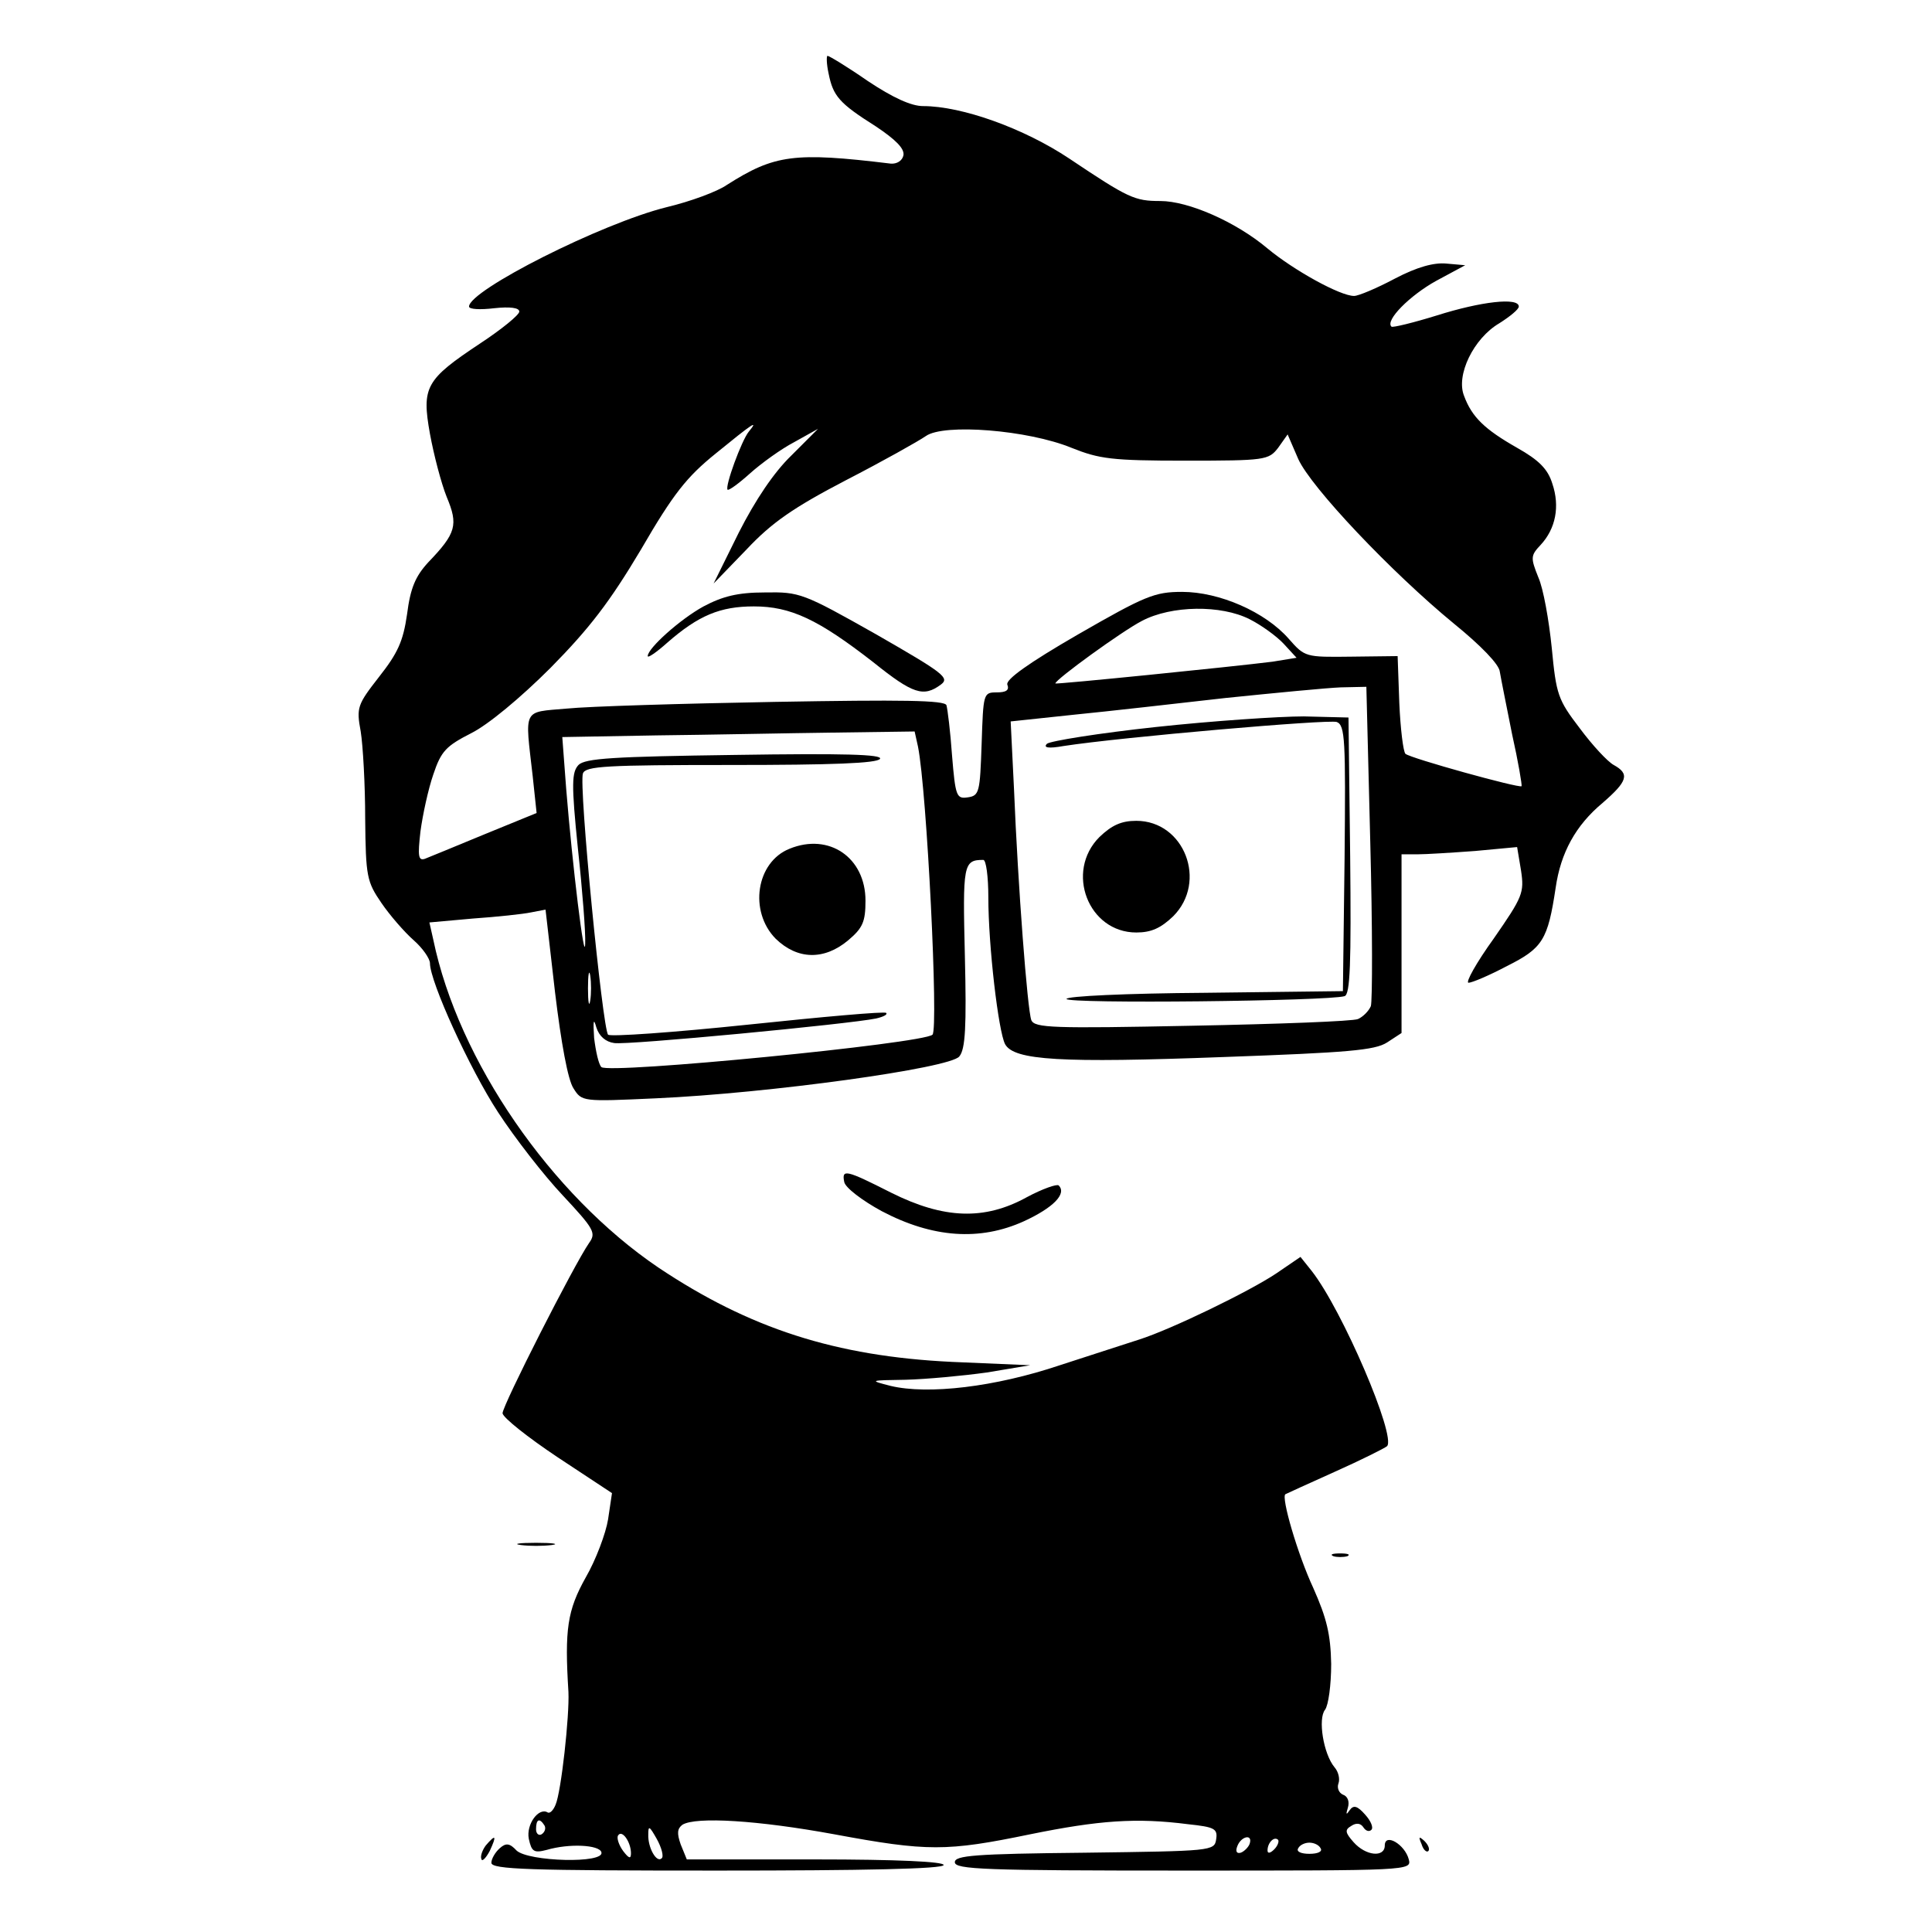
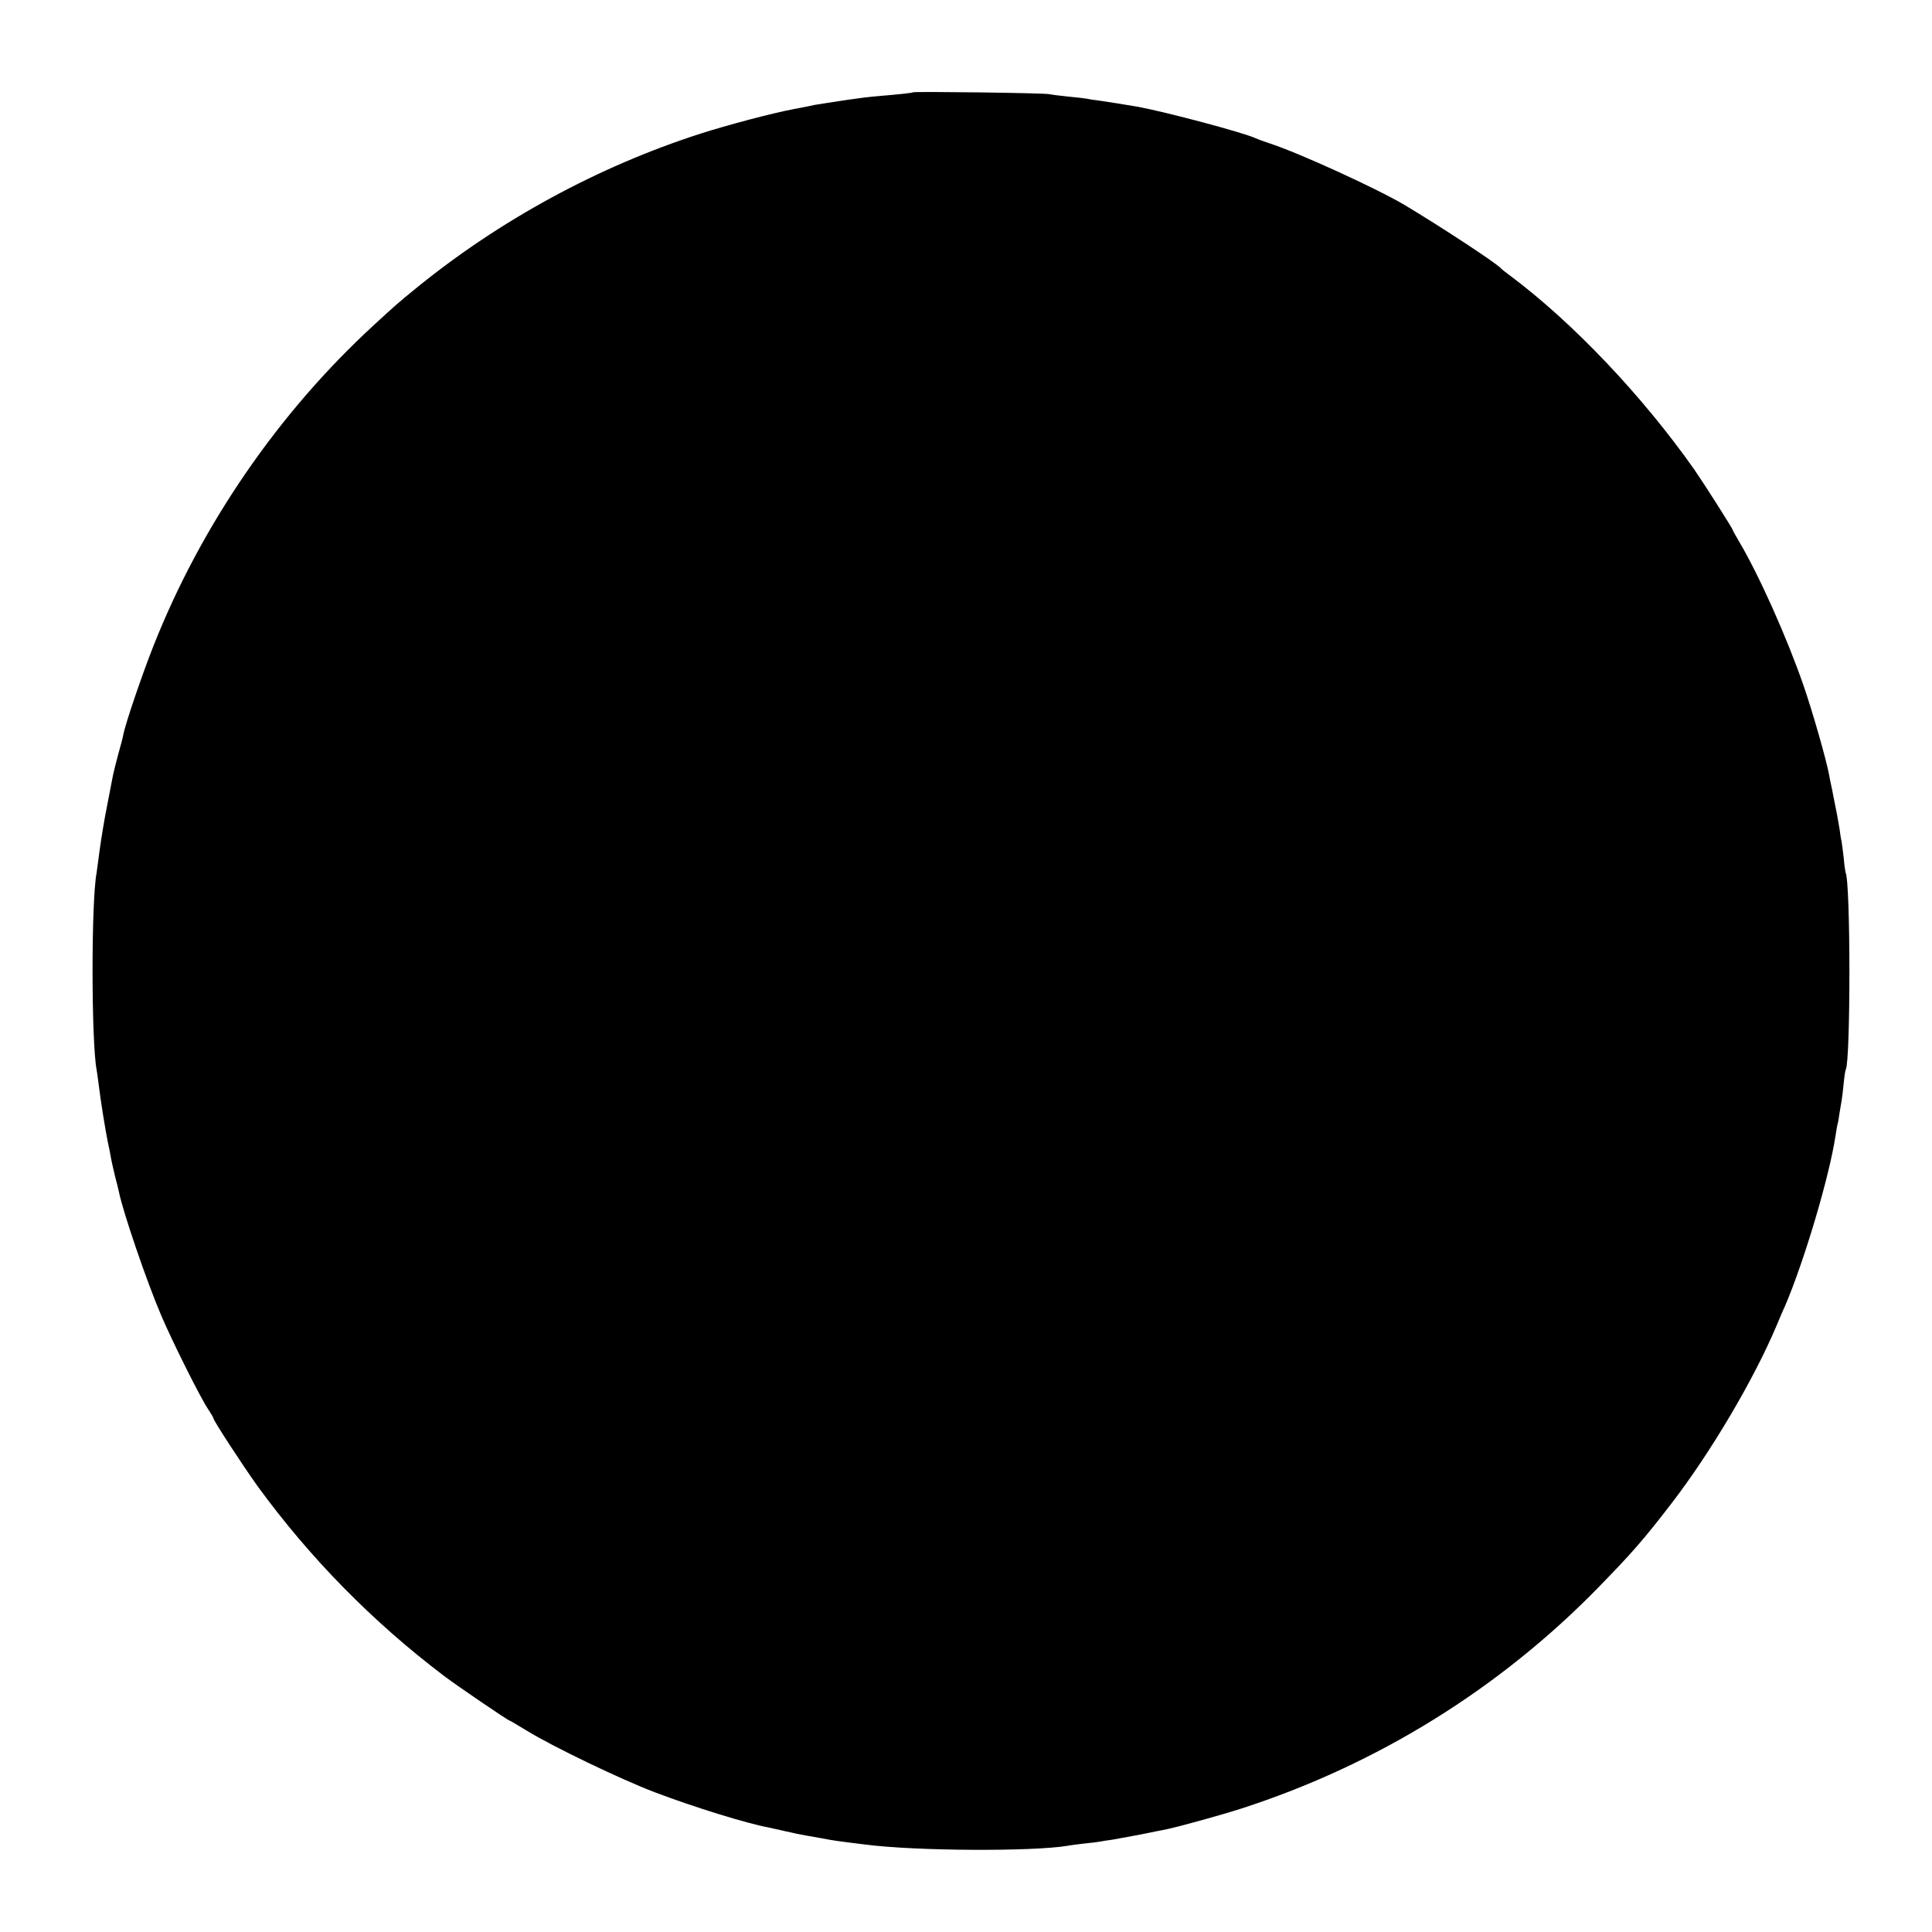
- <svg xmlns="http://www.w3.org/2000/svg" version="1.0" width="346pt" height="346pt" viewBox="0 0 346 346" preserveAspectRatio="xMidYMid meet">
-   <g transform="translate(0,346) scale(0.1,-0.1)" fill="#000000" stroke="none">
-     <path d="M1484 3328 c8 -40 19 -53 84 -94 36 -24 52 -40 50 -52 -2 -10 -12 -16 -23 -15 -173 21 -208 16 -293 -38 -17 -12 -66 -30 -108 -40 -117 -29 -354 -149 -354 -178 0 -5 20 -6 45 -3 28 3 45 1 45 -6 0 -6 -32 -32 -70 -57 -98 -65 -105 -78 -90 -162 7 -38 20 -88 30 -113 21 -50 17 -65 -33 -117 -23 -25 -32 -46 -38 -93 -7 -49 -17 -70 -50 -112 -39 -50 -41 -55 -33 -98 4 -25 8 -95 8 -156 1 -104 3 -113 29 -151 15 -22 41 -52 58 -67 16 -14 29 -33 29 -41 0 -33 71 -189 122 -267 30 -46 82 -113 116 -149 56 -60 60 -67 47 -85 -27 -39 -155 -291 -155 -305 1 -8 45 -43 99 -79 l97 -64 -7 -47 c-4 -25 -22 -73 -40 -104 -33 -59 -38 -93 -31 -205 2 -43 -13 -179 -23 -202 -4 -10 -10 -16 -14 -14 -16 10 -39 -21 -34 -47 5 -23 9 -26 32 -20 41 12 94 9 98 -4 7 -21 -131 -17 -152 3 -12 13 -19 14 -30 4 -8 -7 -15 -19 -15 -26 0 -12 68 -14 405 -14 263 0 405 3 405 10 0 6 -83 10 -230 10 l-230 0 -11 27 c-7 20 -6 28 3 35 24 15 136 8 272 -17 167 -31 201 -31 351 0 123 25 190 30 283 18 47 -5 53 -8 50 -27 -3 -21 -8 -21 -235 -24 -198 -2 -233 -5 -233 -17 0 -13 54 -15 409 -15 406 0 409 0 404 20 -7 27 -43 48 -43 25 0 -22 -34 -19 -56 6 -15 17 -16 22 -4 29 9 6 17 5 22 -3 4 -6 10 -8 14 -4 4 4 -1 16 -11 27 -14 16 -21 18 -28 8 -6 -9 -7 -8 -3 5 3 10 0 20 -9 23 -7 3 -11 12 -8 20 3 8 0 21 -7 29 -20 24 -30 87 -17 103 6 8 11 44 11 82 -1 53 -8 82 -32 136 -28 60 -58 163 -50 168 2 1 41 19 88 40 47 21 89 42 94 46 17 17 -80 244 -135 314 l-20 25 -44 -30 c-48 -32 -188 -100 -245 -118 -19 -6 -83 -27 -142 -46 -116 -39 -236 -53 -303 -37 -39 10 -38 10 27 11 37 1 102 7 145 13 l78 13 -140 6 c-209 10 -363 60 -526 169 -192 130 -358 370 -403 587 l-7 31 78 7 c43 3 90 8 104 11 l26 5 17 -148 c11 -91 23 -157 33 -172 15 -24 16 -24 147 -18 203 9 528 54 544 75 11 13 13 54 10 179 -4 165 -3 173 33 173 5 0 9 -30 9 -67 0 -87 18 -240 30 -263 16 -29 99 -34 392 -23 222 8 270 12 292 26 l26 17 0 160 0 160 28 0 c16 0 63 3 104 6 l75 7 7 -42 c6 -40 3 -47 -49 -122 -31 -43 -51 -79 -45 -79 6 0 37 13 69 30 64 32 73 47 87 140 9 63 36 112 84 152 45 39 49 52 20 68 -11 6 -38 35 -61 66 -39 51 -42 60 -50 144 -5 49 -15 106 -24 126 -14 35 -14 39 4 58 27 29 35 69 21 110 -8 26 -24 42 -63 64 -58 33 -81 55 -95 93 -15 37 17 103 63 130 19 12 35 25 35 30 0 17 -68 9 -147 -16 -42 -13 -79 -22 -81 -20 -12 11 33 56 80 82 l52 28 -34 3 c-22 2 -52 -6 -92 -27 -32 -17 -65 -31 -73 -31 -25 0 -108 46 -155 85 -57 48 -142 85 -192 85 -46 0 -57 5 -163 76 -81 54 -192 94 -262 94 -21 0 -54 15 -99 45 -36 25 -69 45 -72 45 -2 0 -2 -14 2 -32z m-143 -641 c-13 -16 -43 -98 -38 -104 2 -2 20 11 40 29 20 18 56 44 79 56 l43 24 -48 -48 c-31 -30 -64 -79 -94 -138 l-45 -91 59 61 c45 48 84 75 178 124 66 34 130 70 143 79 32 23 183 11 261 -21 50 -20 72 -23 204 -23 143 0 149 1 166 23 l17 24 19 -44 c23 -51 167 -203 279 -295 48 -39 81 -73 82 -86 2 -12 12 -62 22 -112 11 -49 18 -91 17 -93 -4 -4 -199 50 -208 58 -4 4 -9 45 -11 91 l-3 84 -83 -1 c-82 -1 -83 -1 -112 32 -42 48 -124 84 -191 84 -49 0 -66 -7 -186 -76 -90 -52 -130 -81 -127 -90 4 -10 -2 -14 -19 -14 -24 0 -24 -2 -27 -92 -3 -87 -4 -93 -25 -96 -20 -3 -22 2 -28 75 -3 43 -8 83 -10 90 -3 9 -79 10 -307 6 -167 -3 -334 -8 -373 -12 -80 -7 -75 2 -61 -121 l7 -66 -93 -38 c-51 -21 -99 -41 -107 -44 -12 -4 -13 5 -8 49 4 30 14 76 23 102 14 42 23 51 68 74 30 15 88 63 142 117 70 71 106 118 162 212 58 100 82 130 134 172 65 53 78 62 59 39z m897 -336 c20 -10 48 -30 61 -44 l23 -25 -43 -7 c-71 -9 -389 -41 -389 -39 0 7 120 94 155 112 53 28 142 29 193 3z m216 -399 c4 -152 4 -285 1 -294 -4 -9 -14 -19 -23 -23 -9 -4 -143 -9 -298 -12 -248 -5 -281 -4 -287 10 -7 18 -24 241 -31 413 l-6 122 113 12 c61 6 184 20 272 30 88 9 181 18 206 19 l46 1 7 -278z m-810 171 c16 -80 37 -505 26 -516 -17 -16 -580 -71 -593 -58 -5 5 -10 28 -13 52 -2 31 -1 37 4 19 5 -16 17 -26 32 -28 23 -4 421 34 469 44 13 3 21 7 18 10 -2 3 -114 -7 -247 -21 -134 -14 -247 -22 -251 -18 -10 11 -53 448 -45 468 5 13 42 15 265 15 181 0 262 3 267 11 5 8 -65 10 -260 7 -217 -3 -268 -6 -280 -18 -12 -13 -13 -33 -1 -150 8 -74 14 -151 13 -170 -1 -40 -23 141 -34 277 l-7 93 169 3 c93 1 235 4 316 5 l146 2 6 -27z m-587 -455 c-2 -13 -4 -3 -4 22 0 25 2 35 4 23 2 -13 2 -33 0 -45z m-82 -1477 c3 -5 1 -12 -5 -16 -5 -3 -10 1 -10 9 0 18 6 21 15 7z m210 -59 c-9 -9 -25 19 -24 43 0 16 2 15 15 -8 9 -16 13 -32 9 -35z m-55 9 c0 -11 -4 -9 -14 4 -8 11 -12 24 -9 28 7 11 23 -12 23 -32z m1108 17 c-2 -6 -10 -14 -16 -16 -7 -2 -10 2 -6 12 7 18 28 22 22 4z m44 -10 c-7 -7 -12 -8 -12 -2 0 14 12 26 19 19 2 -3 -1 -11 -7 -17z m83 2 c4 -6 -5 -10 -20 -10 -15 0 -24 4 -20 10 3 6 12 10 20 10 8 0 17 -4 20 -10z" />
-     <path d="M1260 2374 c-42 -23 -100 -75 -100 -89 0 -4 16 7 35 24 56 49 95 65 155 65 66 0 115 -23 214 -100 71 -57 90 -63 121 -40 16 12 6 20 -116 90 -131 74 -137 76 -199 75 -49 0 -76 -7 -110 -25z" />
-     <path d="M2070 2158 c-102 -11 -189 -25 -195 -30 -7 -7 2 -9 30 -4 104 16 474 48 489 43 15 -6 16 -32 14 -244 l-3 -238 -247 -3 c-141 -1 -248 -6 -248 -11 0 -9 469 -4 498 5 10 3 12 58 10 251 l-3 248 -80 2 c-44 0 -163 -8 -265 -19z" />
-     <path d="M1969 1961 c-62 -62 -20 -171 66 -171 27 0 44 8 66 29 62 62 20 171 -66 171 -27 0 -44 -8 -66 -29z" />
-     <path d="M1414 1940 c-60 -24 -73 -112 -25 -161 39 -38 87 -39 130 -3 26 22 31 33 31 71 0 77 -65 122 -136 93z" />
-     <path d="M1512 1343 c2 -10 32 -33 67 -52 91 -48 176 -54 255 -18 52 24 77 49 62 64 -3 3 -29 -6 -57 -21 -76 -42 -149 -39 -243 8 -81 41 -89 43 -84 19z" />
-     <path d="M933 693 c15 -2 39 -2 55 0 15 2 2 4 -28 4 -30 0 -43 -2 -27 -4z" />
-     <path d="M2388 673 c6 -2 18 -2 25 0 6 3 1 5 -13 5 -14 0 -19 -2 -12 -5z" />
-     <path d="M870 155 c-6 -8 -10 -19 -8 -24 1 -6 8 1 15 14 13 28 11 31 -7 10z" />
-     <path d="M2546 157 c3 -10 9 -15 12 -12 3 3 0 11 -7 18 -10 9 -11 8 -5 -6z" />
+ <svg xmlns="http://www.w3.org/2000/svg" version="1.0" width="950pt" height="950pt" viewBox="0 0 950 950" preserveAspectRatio="xMidYMid meet">
+   <g transform="translate(0,950) scale(0.1,-0.1)" fill="#000000" stroke="none">
+     <path d="M4489 9046 c-4 -3 -55 -9 -199 -21 -19 -2 -55 -6 -80 -10 -25 -3 -56 -8 -70 -10 -54 -8 -116 -18 -135 -21 -11 -3 -56 -12 -100 -20 -111 -21 -329 -79 -460 -121 -504 -162 -989 -426 -1400 -761 -85 -69 -103 -85 -204 -178 -471 -432 -851 -985 -1086 -1579 -57 -144 -139 -385 -149 -439 -2 -12 -13 -55 -25 -96 -11 -41 -22 -86 -25 -100 -3 -14 -16 -81 -29 -150 -14 -69 -30 -168 -37 -220 -7 -52 -14 -103 -15 -112 -27 -139 -26 -831 0 -968 2 -9 6 -41 10 -71 9 -77 35 -237 45 -284 5 -22 12 -56 15 -75 3 -19 13 -62 21 -95 9 -33 17 -67 19 -77 20 -98 136 -439 208 -607 53 -125 193 -405 229 -458 15 -23 28 -44 28 -48 0 -11 143 -230 216 -332 257 -353 567 -669 919 -935 62 -47 313 -218 320 -218 2 0 41 -23 87 -51 125 -77 464 -240 628 -302 195 -74 451 -153 559 -173 12 -3 51 -11 85 -19 33 -8 77 -17 96 -20 19 -3 58 -10 85 -15 51 -10 72 -13 210 -30 245 -32 821 -35 995 -6 14 3 50 7 81 11 31 3 65 7 75 9 11 2 39 7 64 10 42 7 164 30 220 42 14 3 36 7 50 10 65 14 264 69 364 101 668 216 1272 590 1761 1093 159 163 221 234 356 410 191 249 401 603 514 870 15 36 33 79 41 95 95 221 220 641 250 843 3 20 7 44 9 52 3 8 7 33 10 55 4 22 8 51 11 65 2 14 7 52 10 85 3 33 8 63 10 66 24 41 24 926 -1 969 -1 3 -6 34 -9 70 -4 36 -9 74 -11 85 -3 11 -7 36 -9 55 -3 19 -10 60 -16 90 -6 30 -13 66 -16 80 -2 14 -7 36 -10 50 -3 14 -8 36 -10 50 -13 72 -82 313 -126 440 -81 234 -218 541 -317 708 -17 29 -31 54 -31 56 0 7 -143 231 -188 296 -256 364 -599 725 -907 955 -22 16 -42 32 -45 36 -23 26 -304 210 -475 312 -141 83 -522 257 -665 303 -25 8 -54 19 -65 24 -60 28 -440 129 -580 155 -52 9 -159 26 -195 31 -19 2 -45 6 -58 9 -13 2 -53 7 -90 10 -37 4 -78 9 -92 12 -27 6 -666 14 -671 9z" />
  </g>
</svg>
